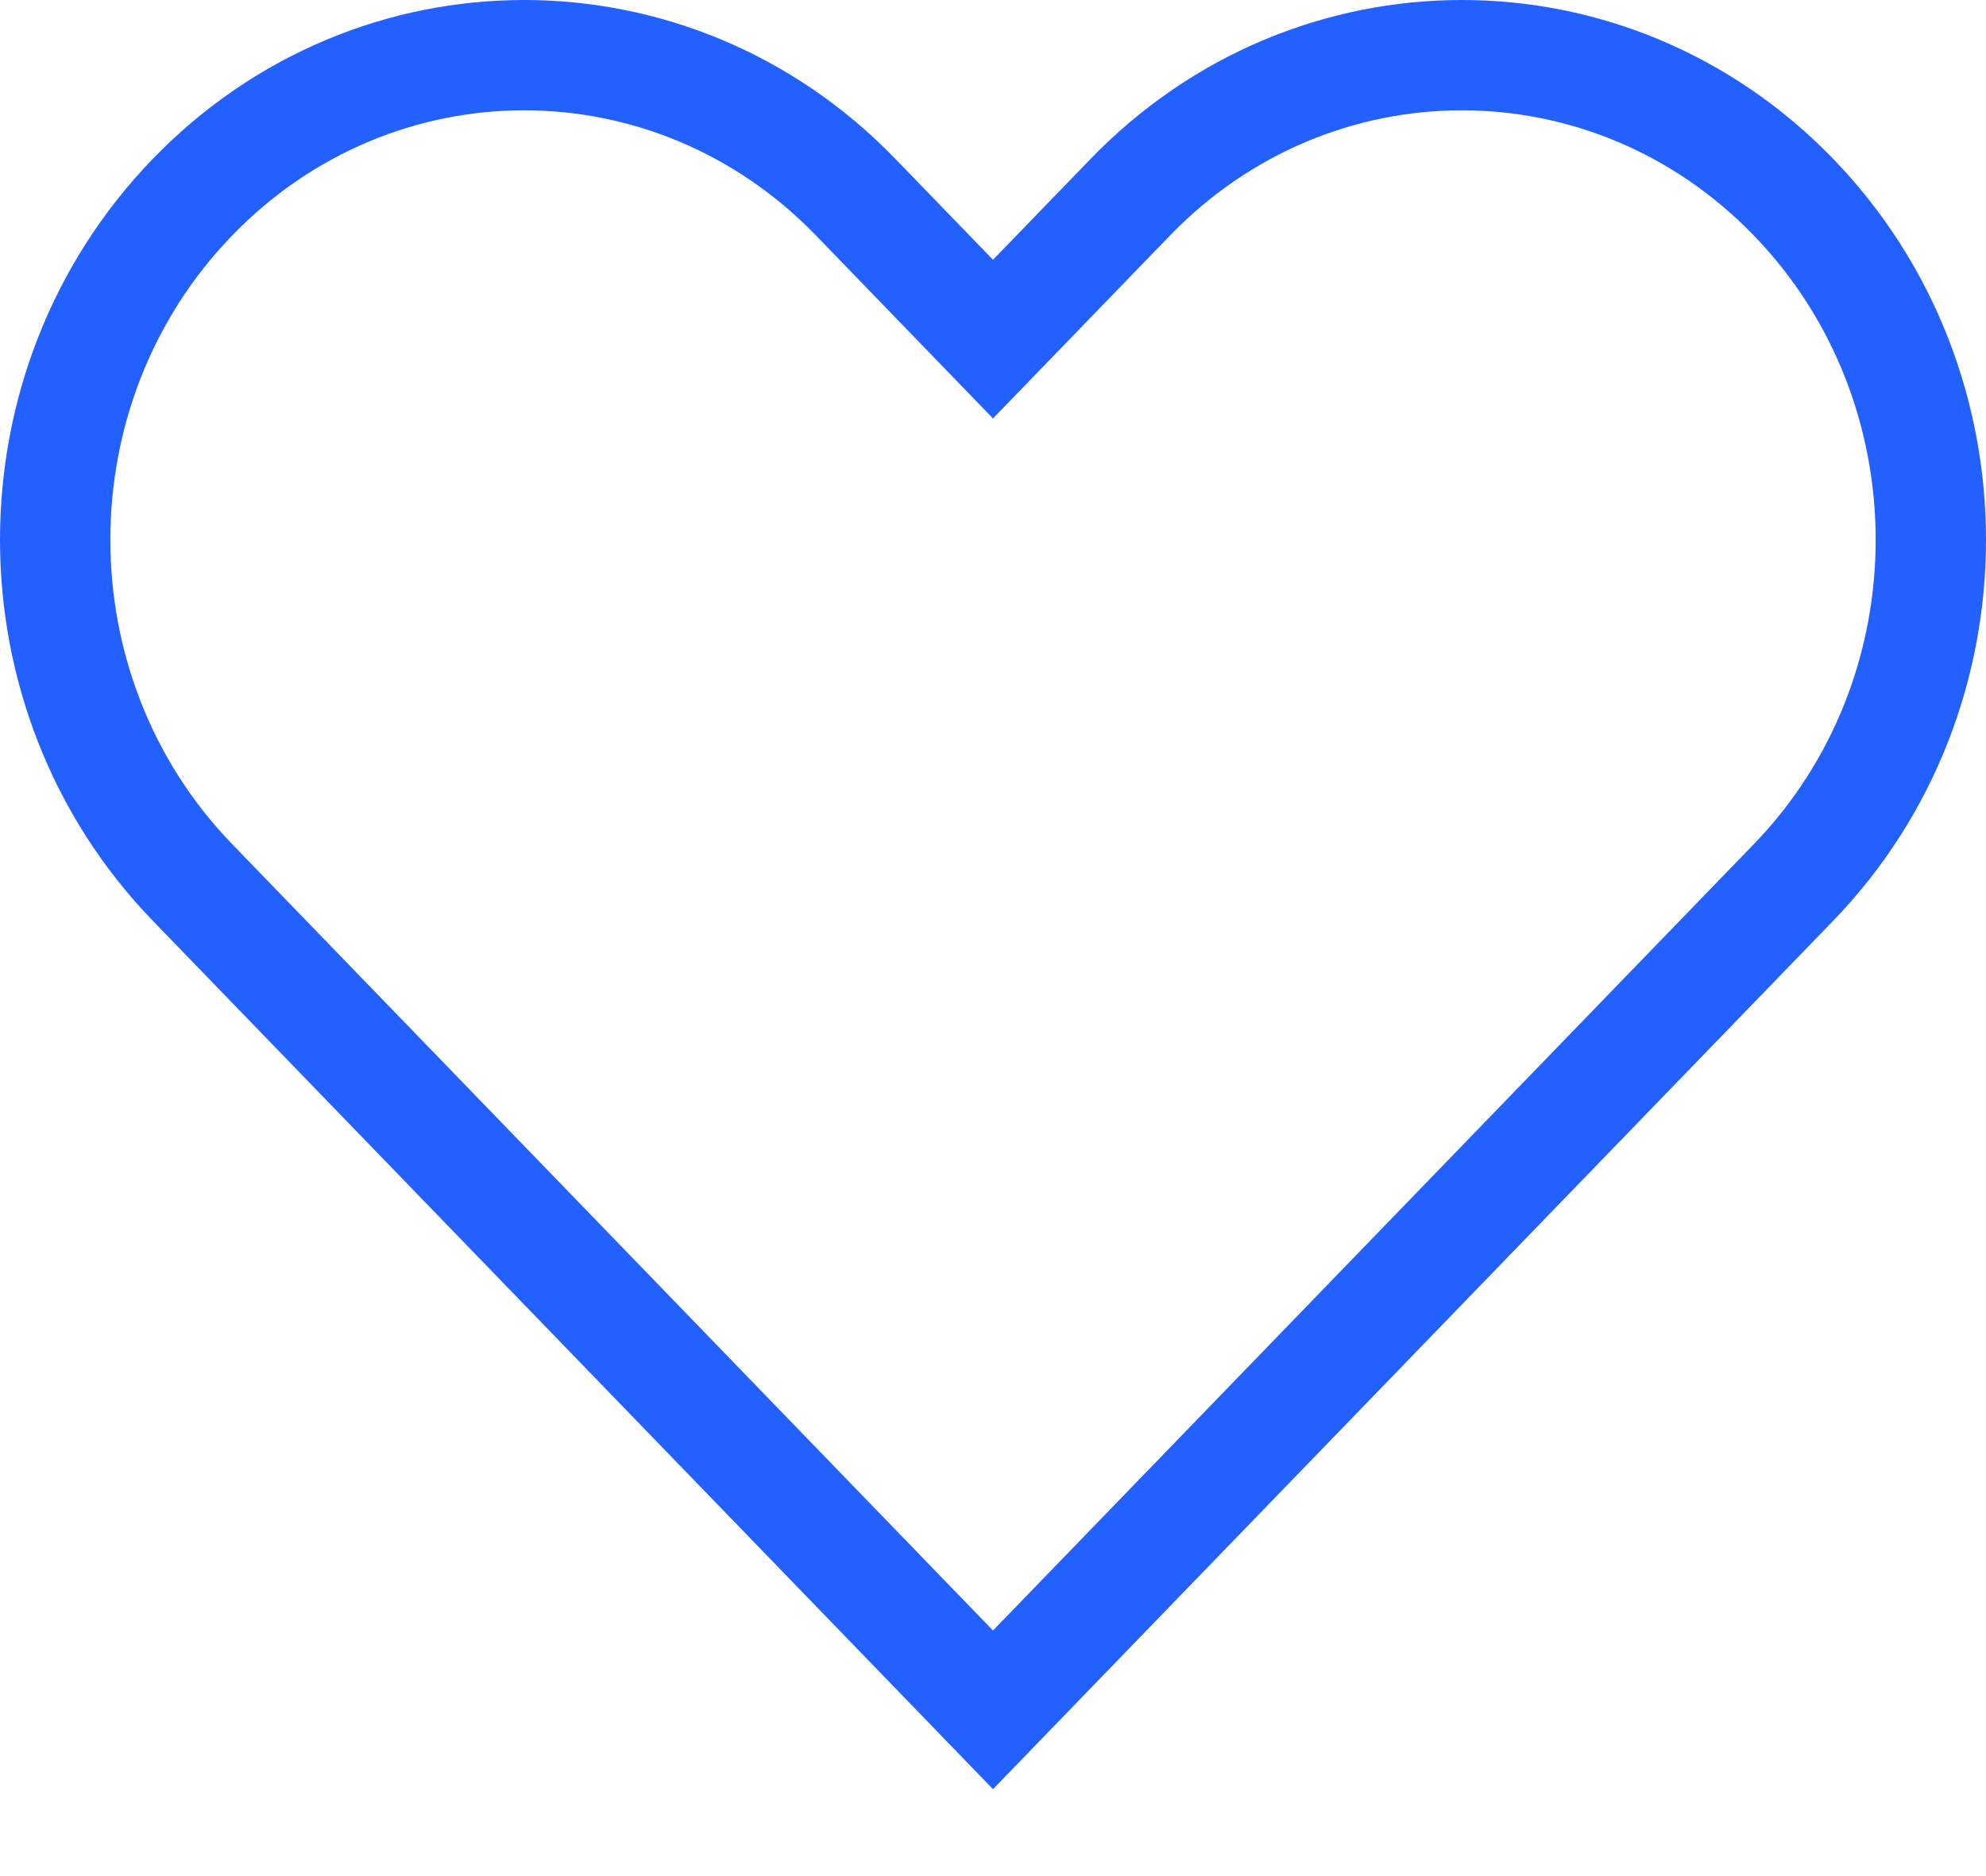
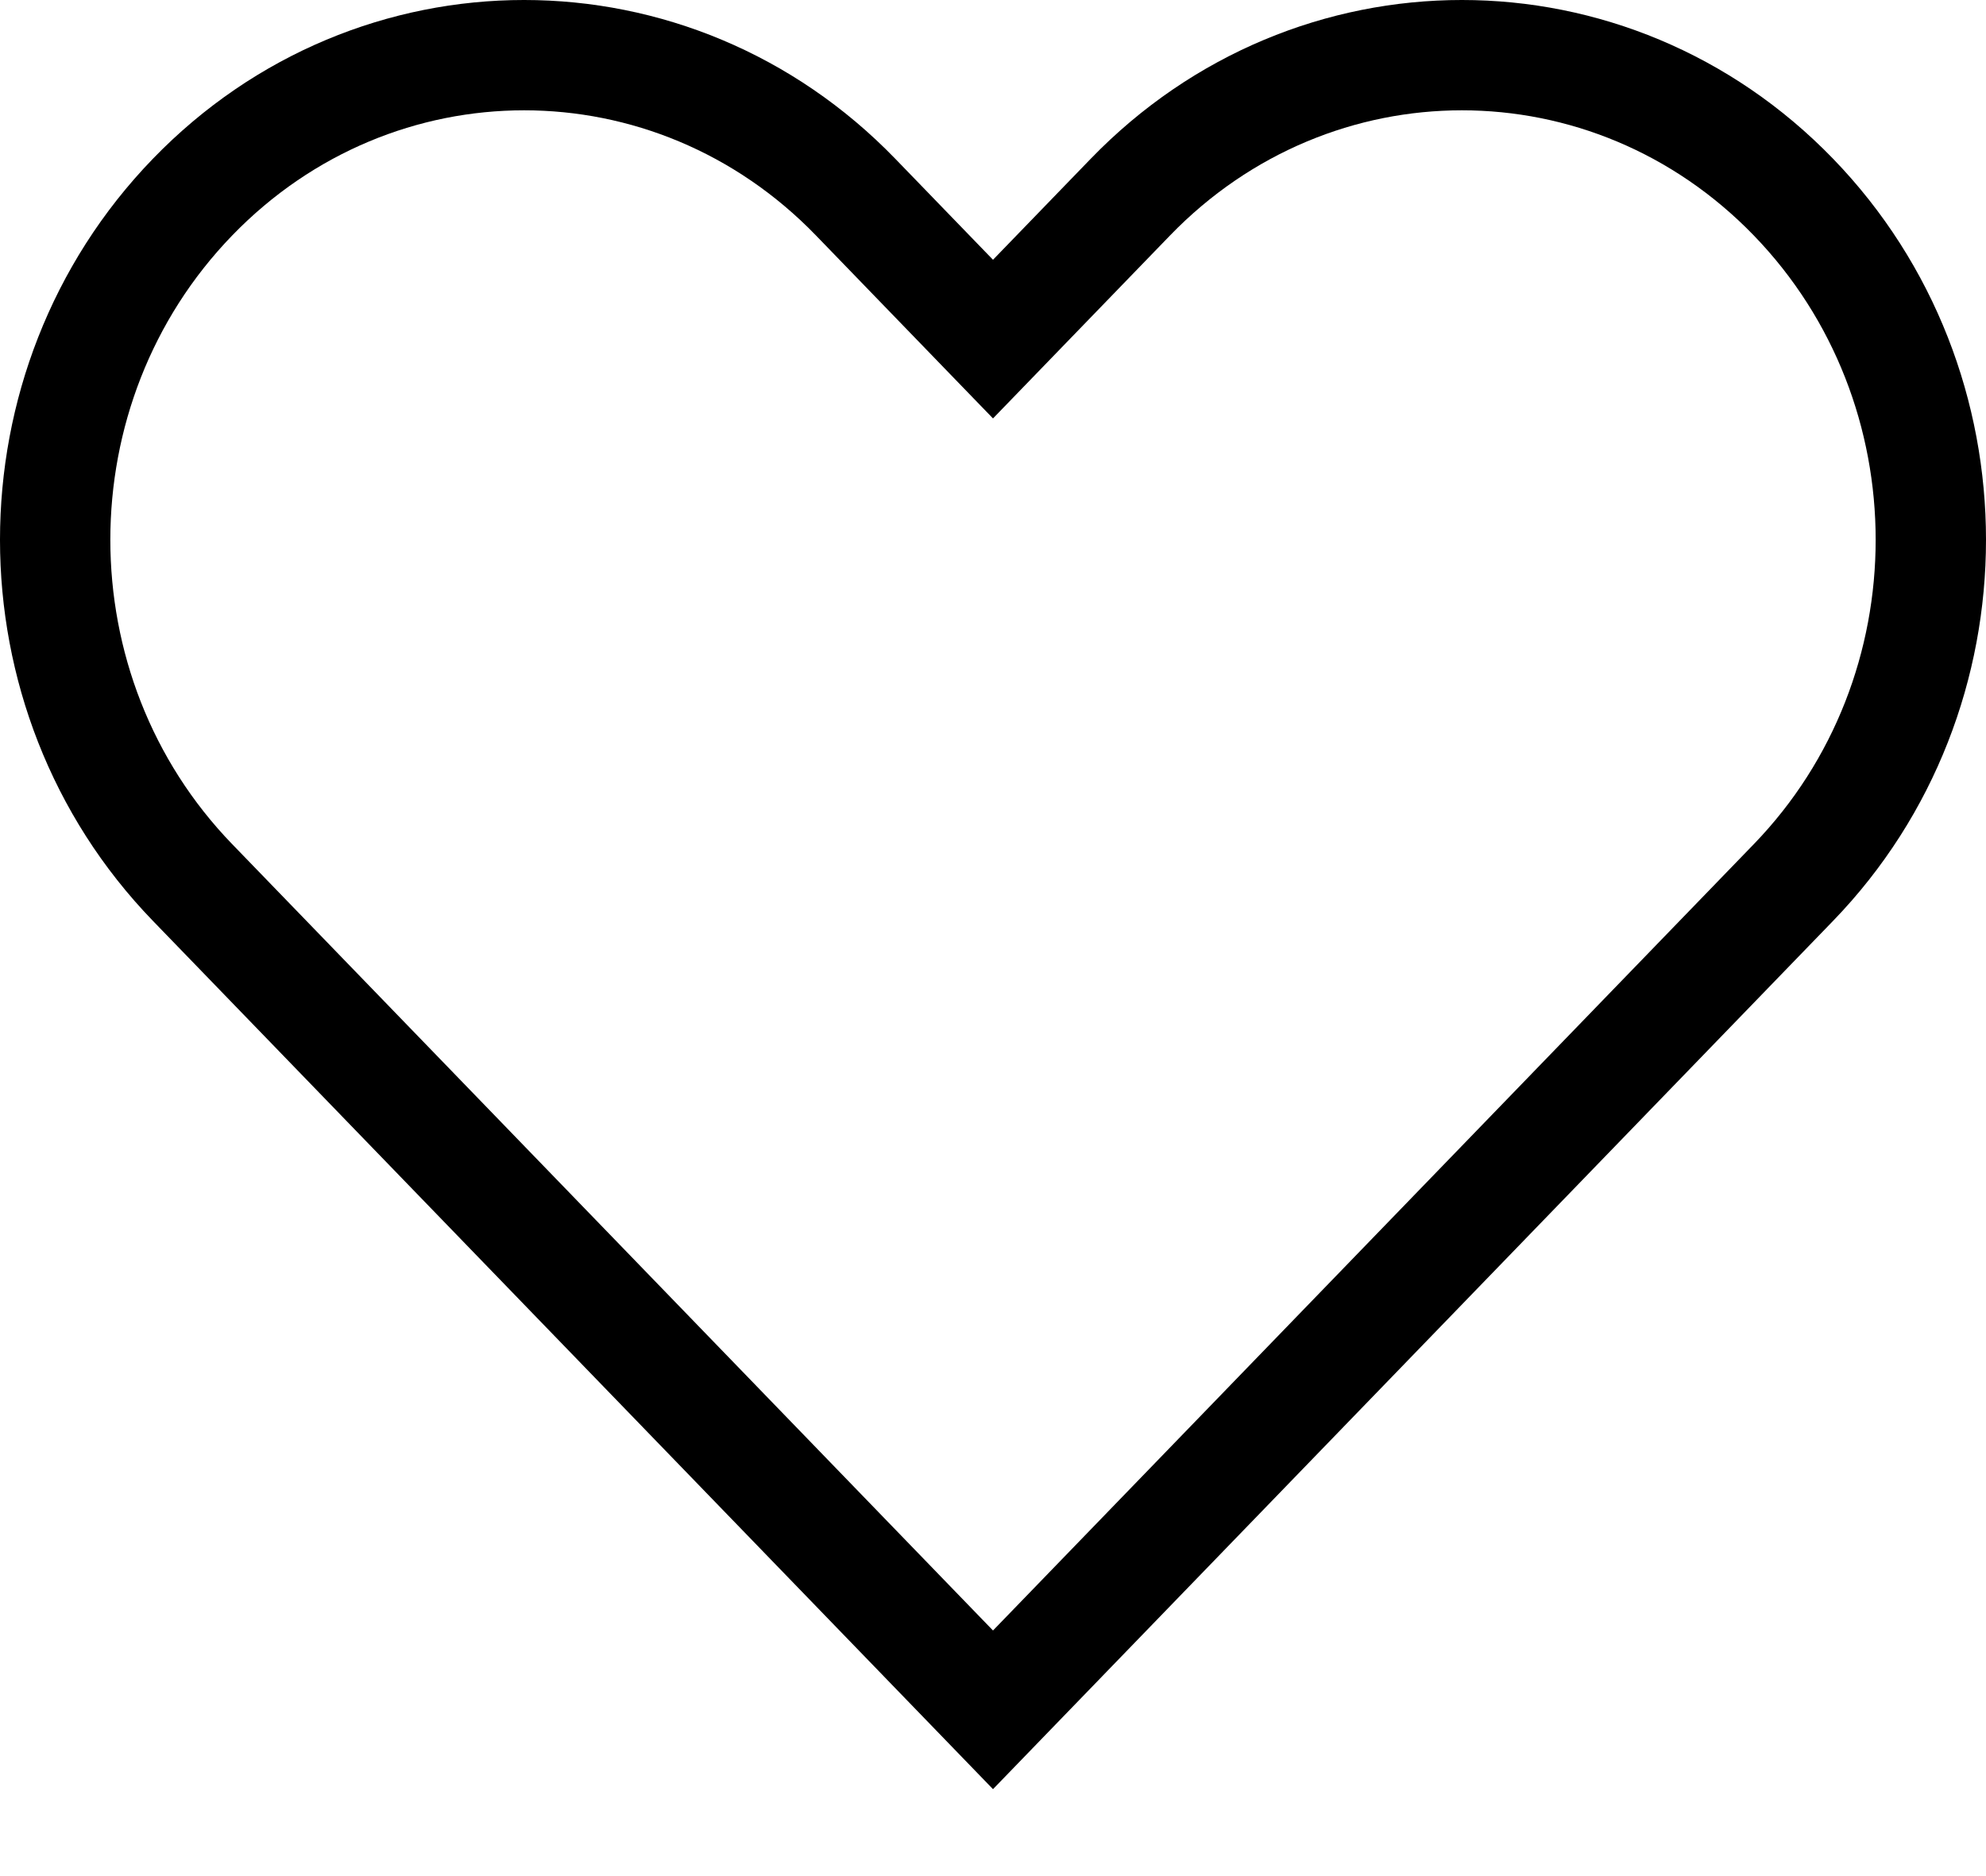
<svg xmlns="http://www.w3.org/2000/svg" width="18" height="17" viewBox="0 0 18 17" fill="none">
-   <path fill-rule="evenodd" clip-rule="evenodd" d="M1.745 1.787C3.405 0.071 6.095 0.071 7.755 1.787L9 3.074L10.245 1.787C11.905 0.071 14.595 0.071 16.255 1.787C17.915 3.503 17.915 6.284 16.255 8L9 15.5L1.745 8C0.085 6.284 0.085 3.503 1.745 1.787Z" stroke="#2260FF" stroke-linecap="round" />
+   <path fill-rule="evenodd" clip-rule="evenodd" d="M1.745 1.787C3.405 0.071 6.095 0.071 7.755 1.787L9 3.074L10.245 1.787C11.905 0.071 14.595 0.071 16.255 1.787C17.915 3.503 17.915 6.284 16.255 8L9 15.5L1.745 8C0.085 6.284 0.085 3.503 1.745 1.787Z" stroke="currentColor" stroke-linecap="round" />
</svg>
